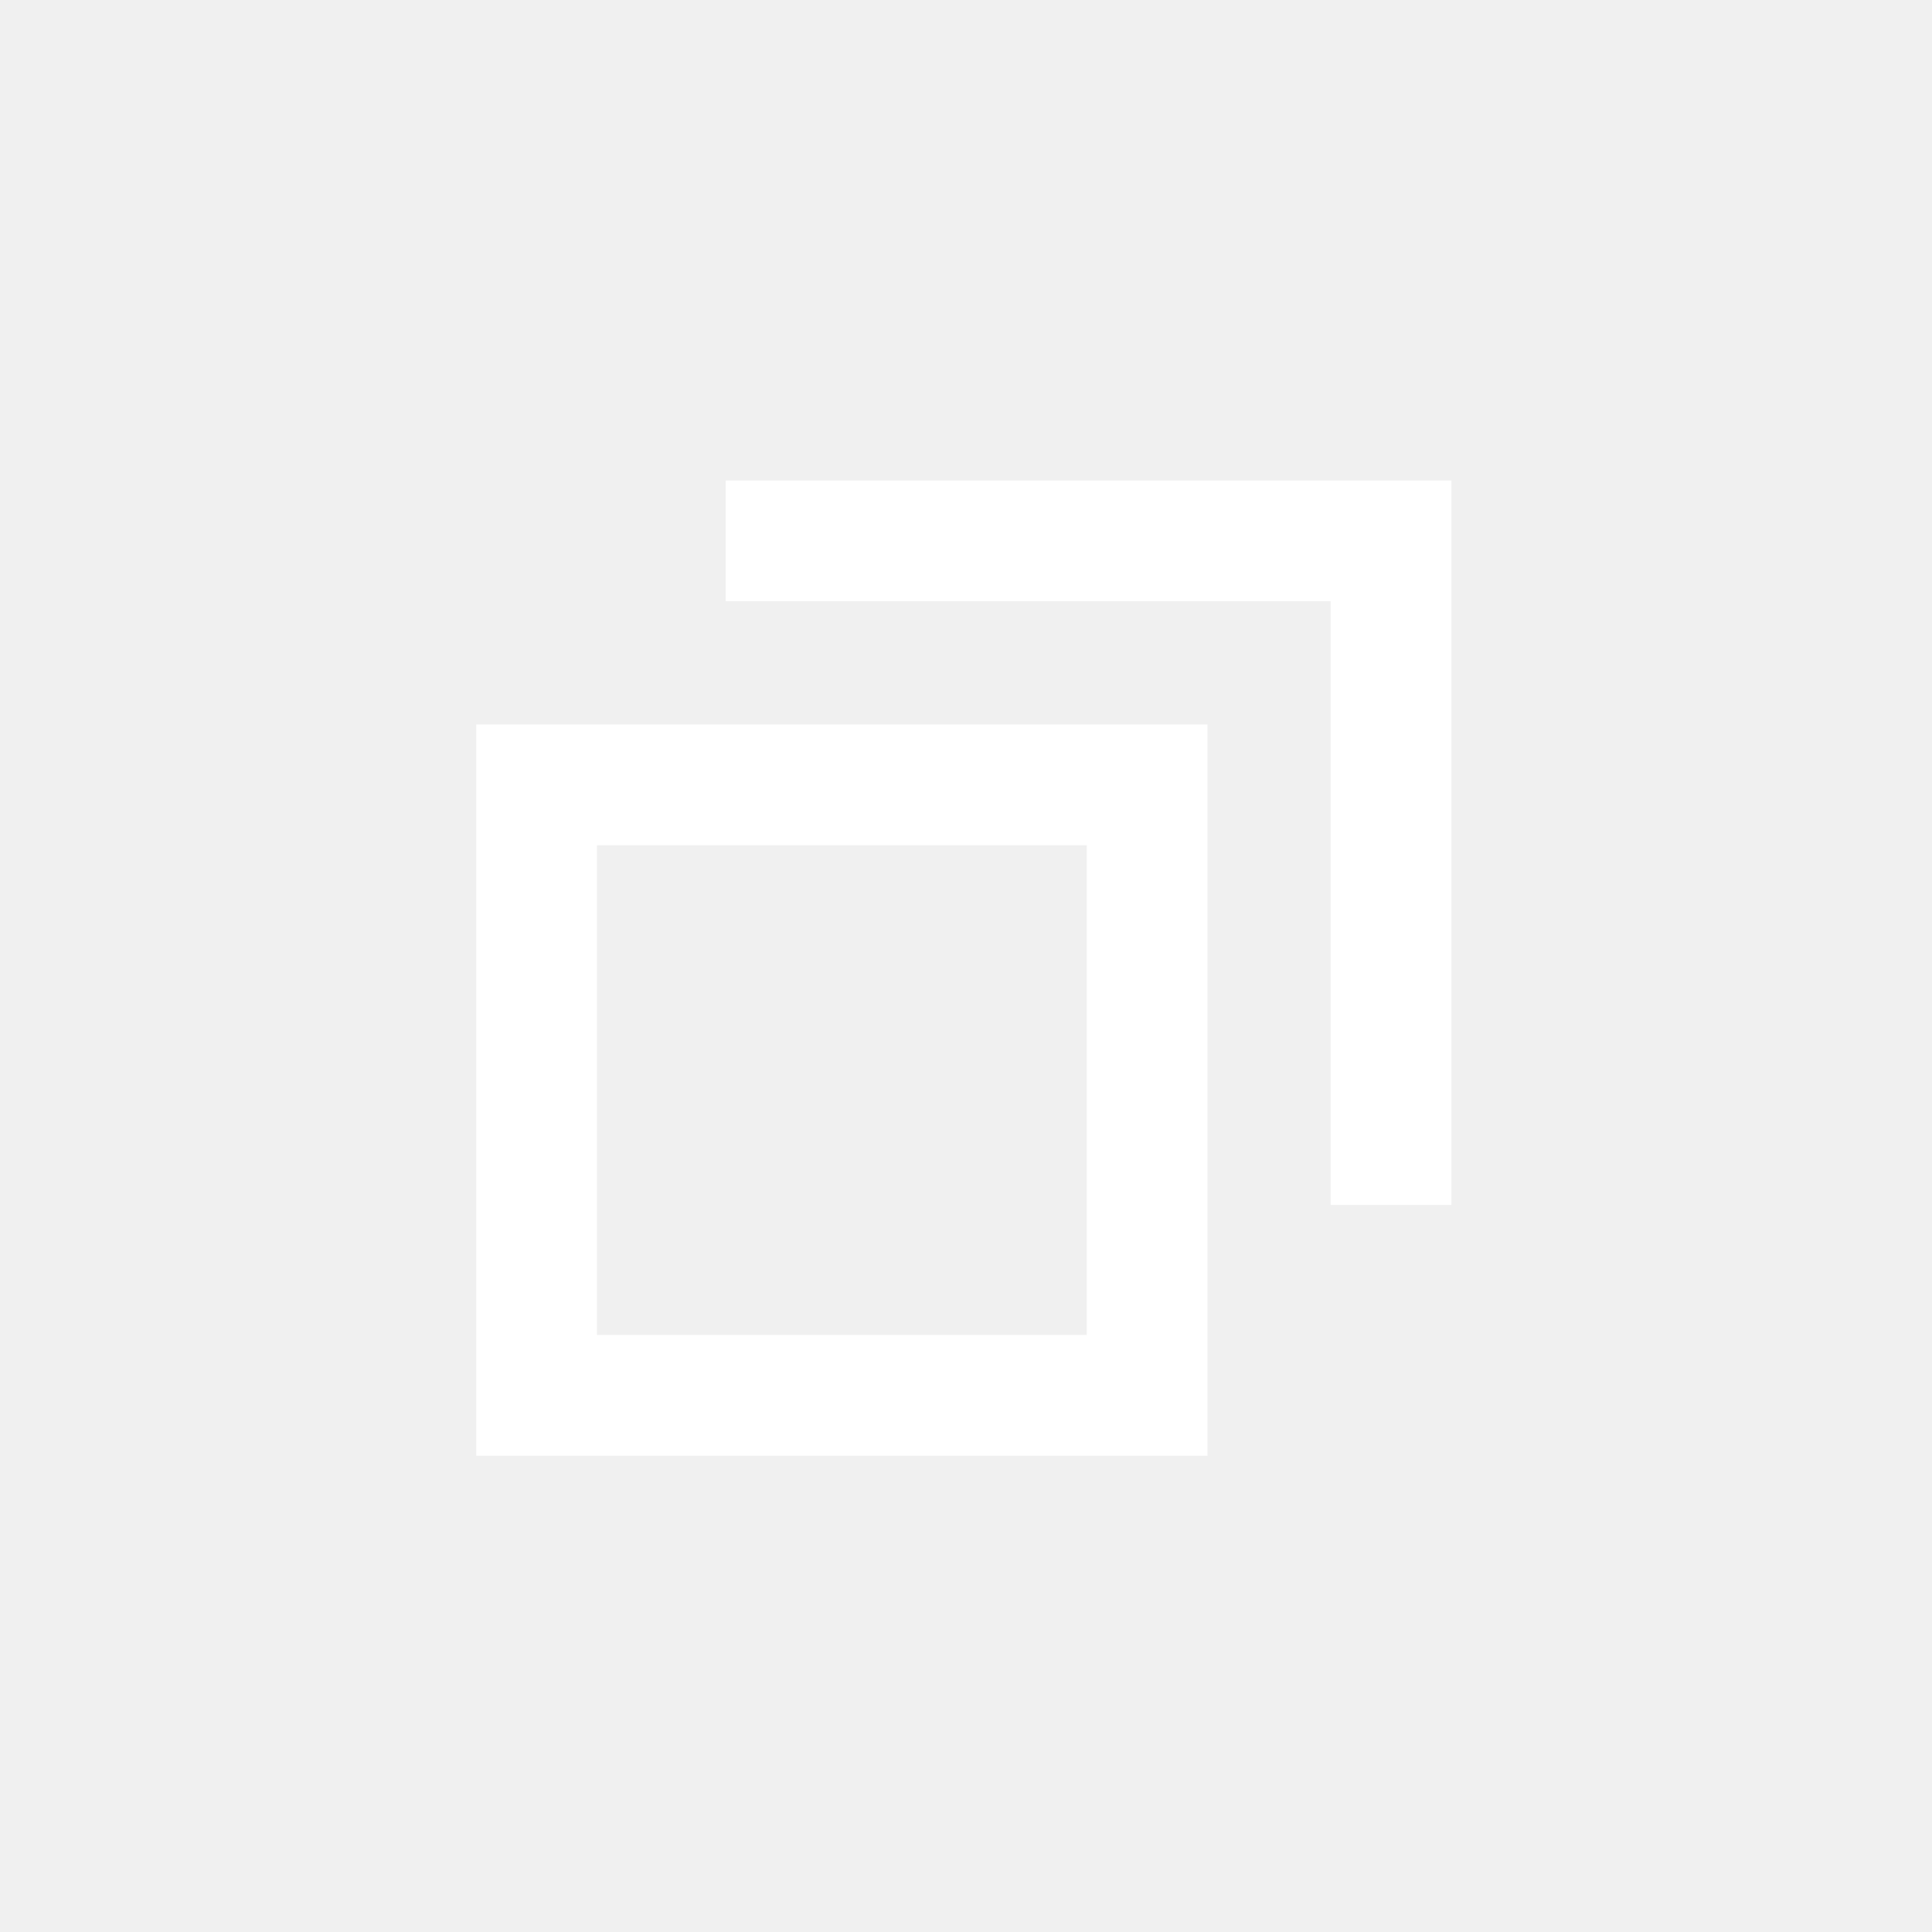
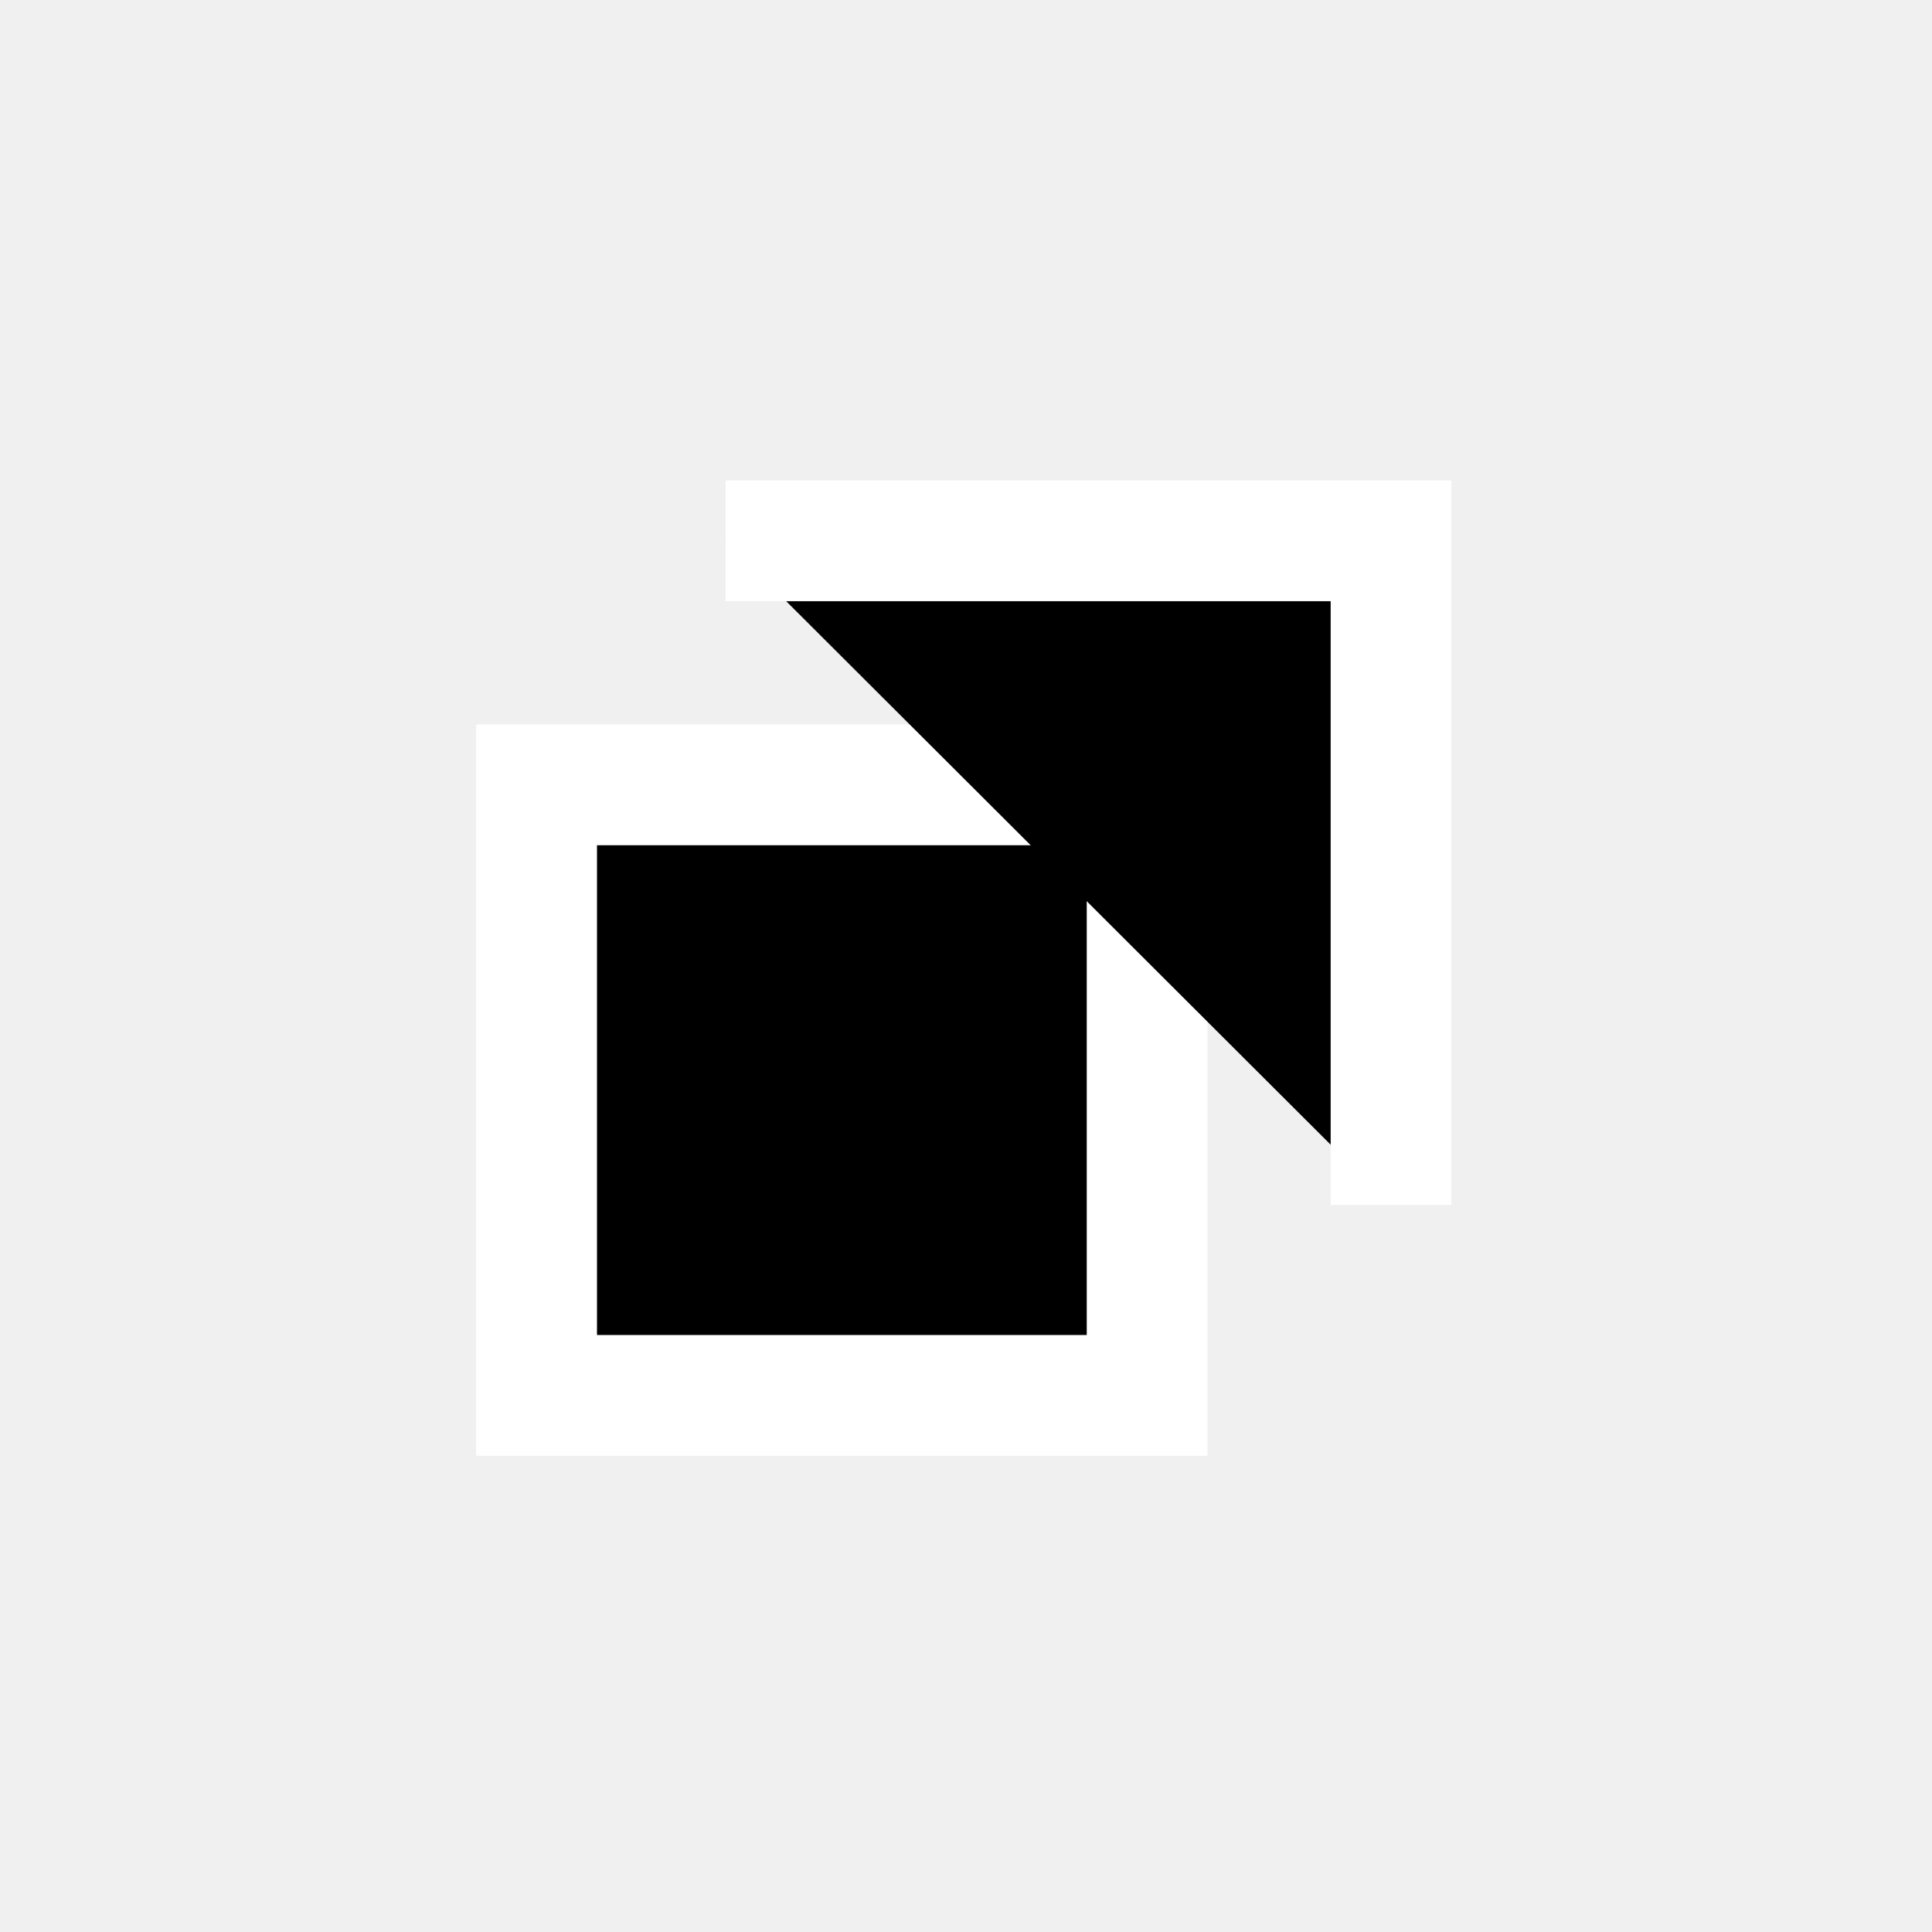
<svg xmlns="http://www.w3.org/2000/svg" width="16px" height="16px" viewBox="0 0 16 16" id="svg2" version="1.1">
  <style id="style2" />
  <defs id="defs4">
    <pattern y="0" x="0" height="6" width="6" patternUnits="userSpaceOnUse" id="EMFhbasepattern" />
    <pattern y="0" x="0" height="6" width="6" patternUnits="userSpaceOnUse" id="EMFhbasepattern-4" />
    <pattern y="0" x="0" height="6" width="6" patternUnits="userSpaceOnUse" id="EMFhbasepattern-3" />
    <pattern y="0" x="0" height="6" width="6" patternUnits="userSpaceOnUse" id="EMFhbasepattern-8" />
  </defs>
  <g id="layer1" transform="translate(0,-1036.362)">
    <g transform="translate(628,-140.5)" id="g5228">
-       <rect id="rect4094" width="5.056" height="5.056" x="-623.556" y="1183.362" style="fill:none;stroke:#ffffff;stroke-width:1;stroke-linecap:butt;stroke-linejoin:miter;stroke-miterlimit:4;stroke-dasharray:none;stroke-opacity:1;paint-order:normal" />
-       <path style="fill:none;stroke:#ffffff;stroke-width:1px;stroke-linecap:butt;stroke-linejoin:miter;stroke-opacity:1" d="m -621.99,1181.341 h 5.51 v 5.5" id="path6127" />
+       <rect id="rect4094" width="5.056" height="5.056" x="-623.556" y="1183.362" style="visible:none;stroke:#ffffff;stroke-width:1;stroke-linecap:butt;stroke-linejoin:miter;stroke-miterlimit:4;stroke-dasharray:none;stroke-opacity:1;paint-order:normal" />
+       <path style="visible:none;stroke:#ffffff;stroke-width:1px;stroke-linecap:butt;stroke-linejoin:miter;stroke-opacity:1" d="m -621.99,1181.341 h 5.51 v 5.5" id="path6127" />
    </g>
  </g>
</svg>
